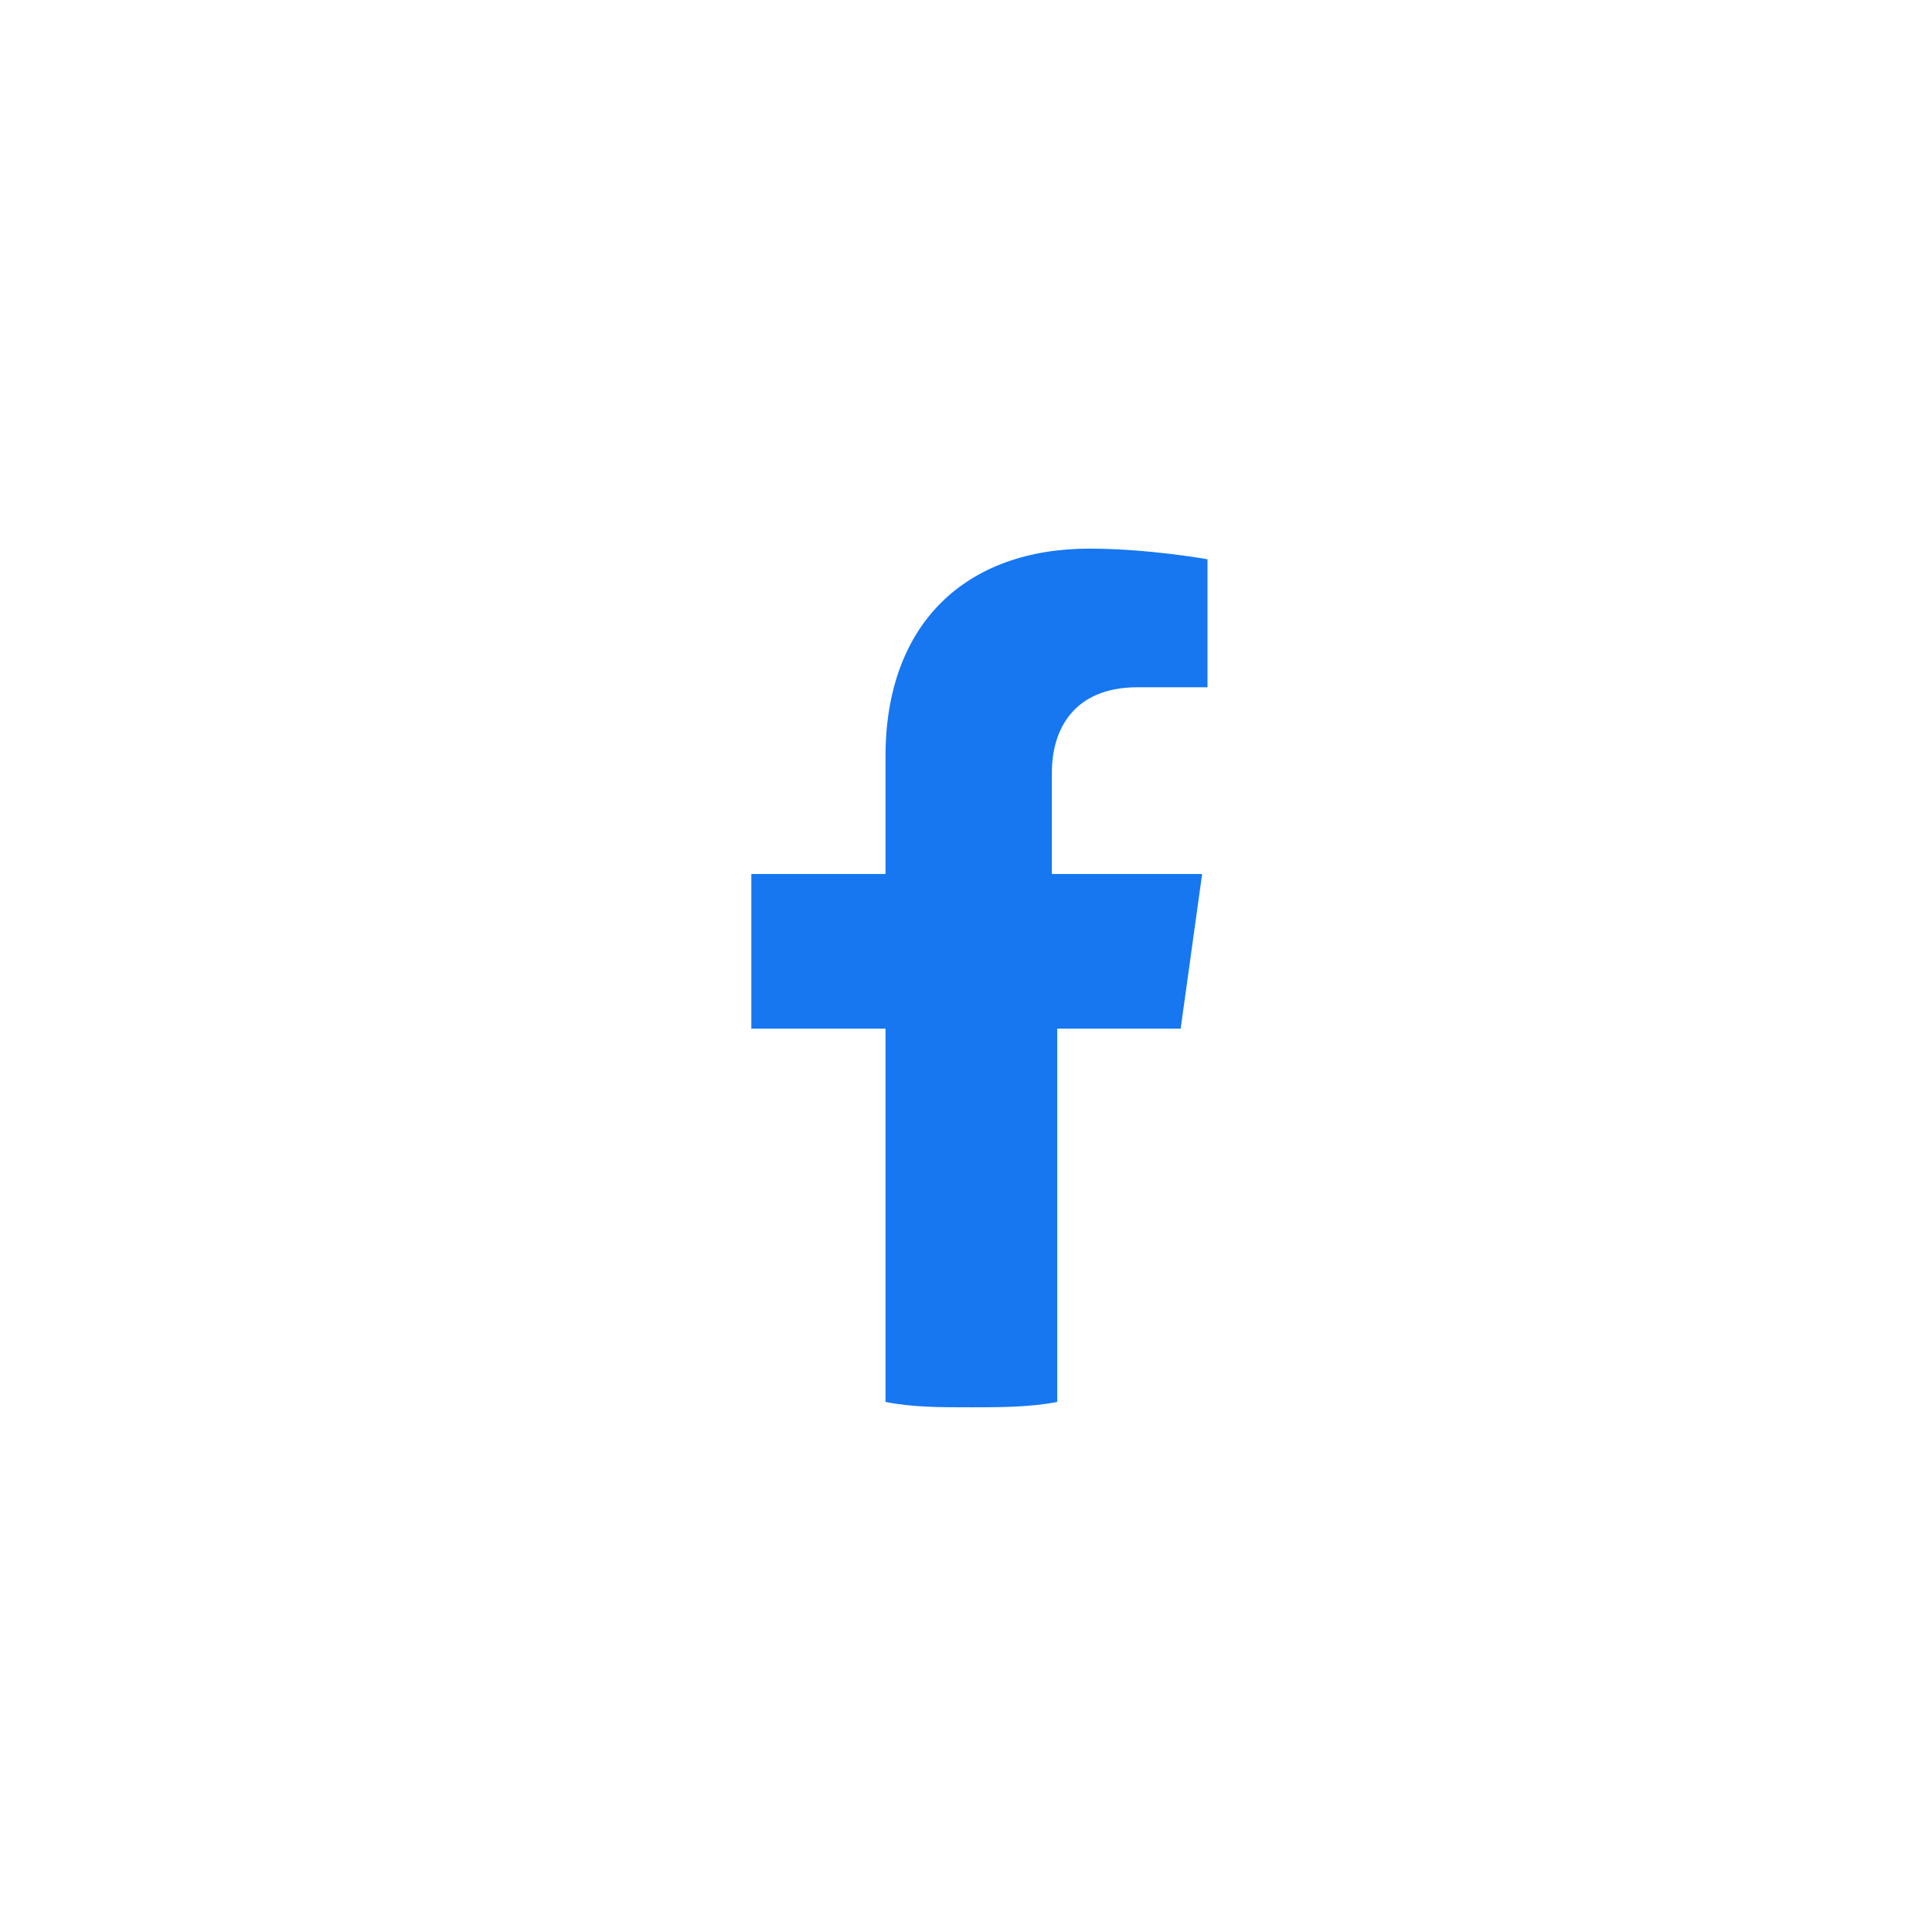
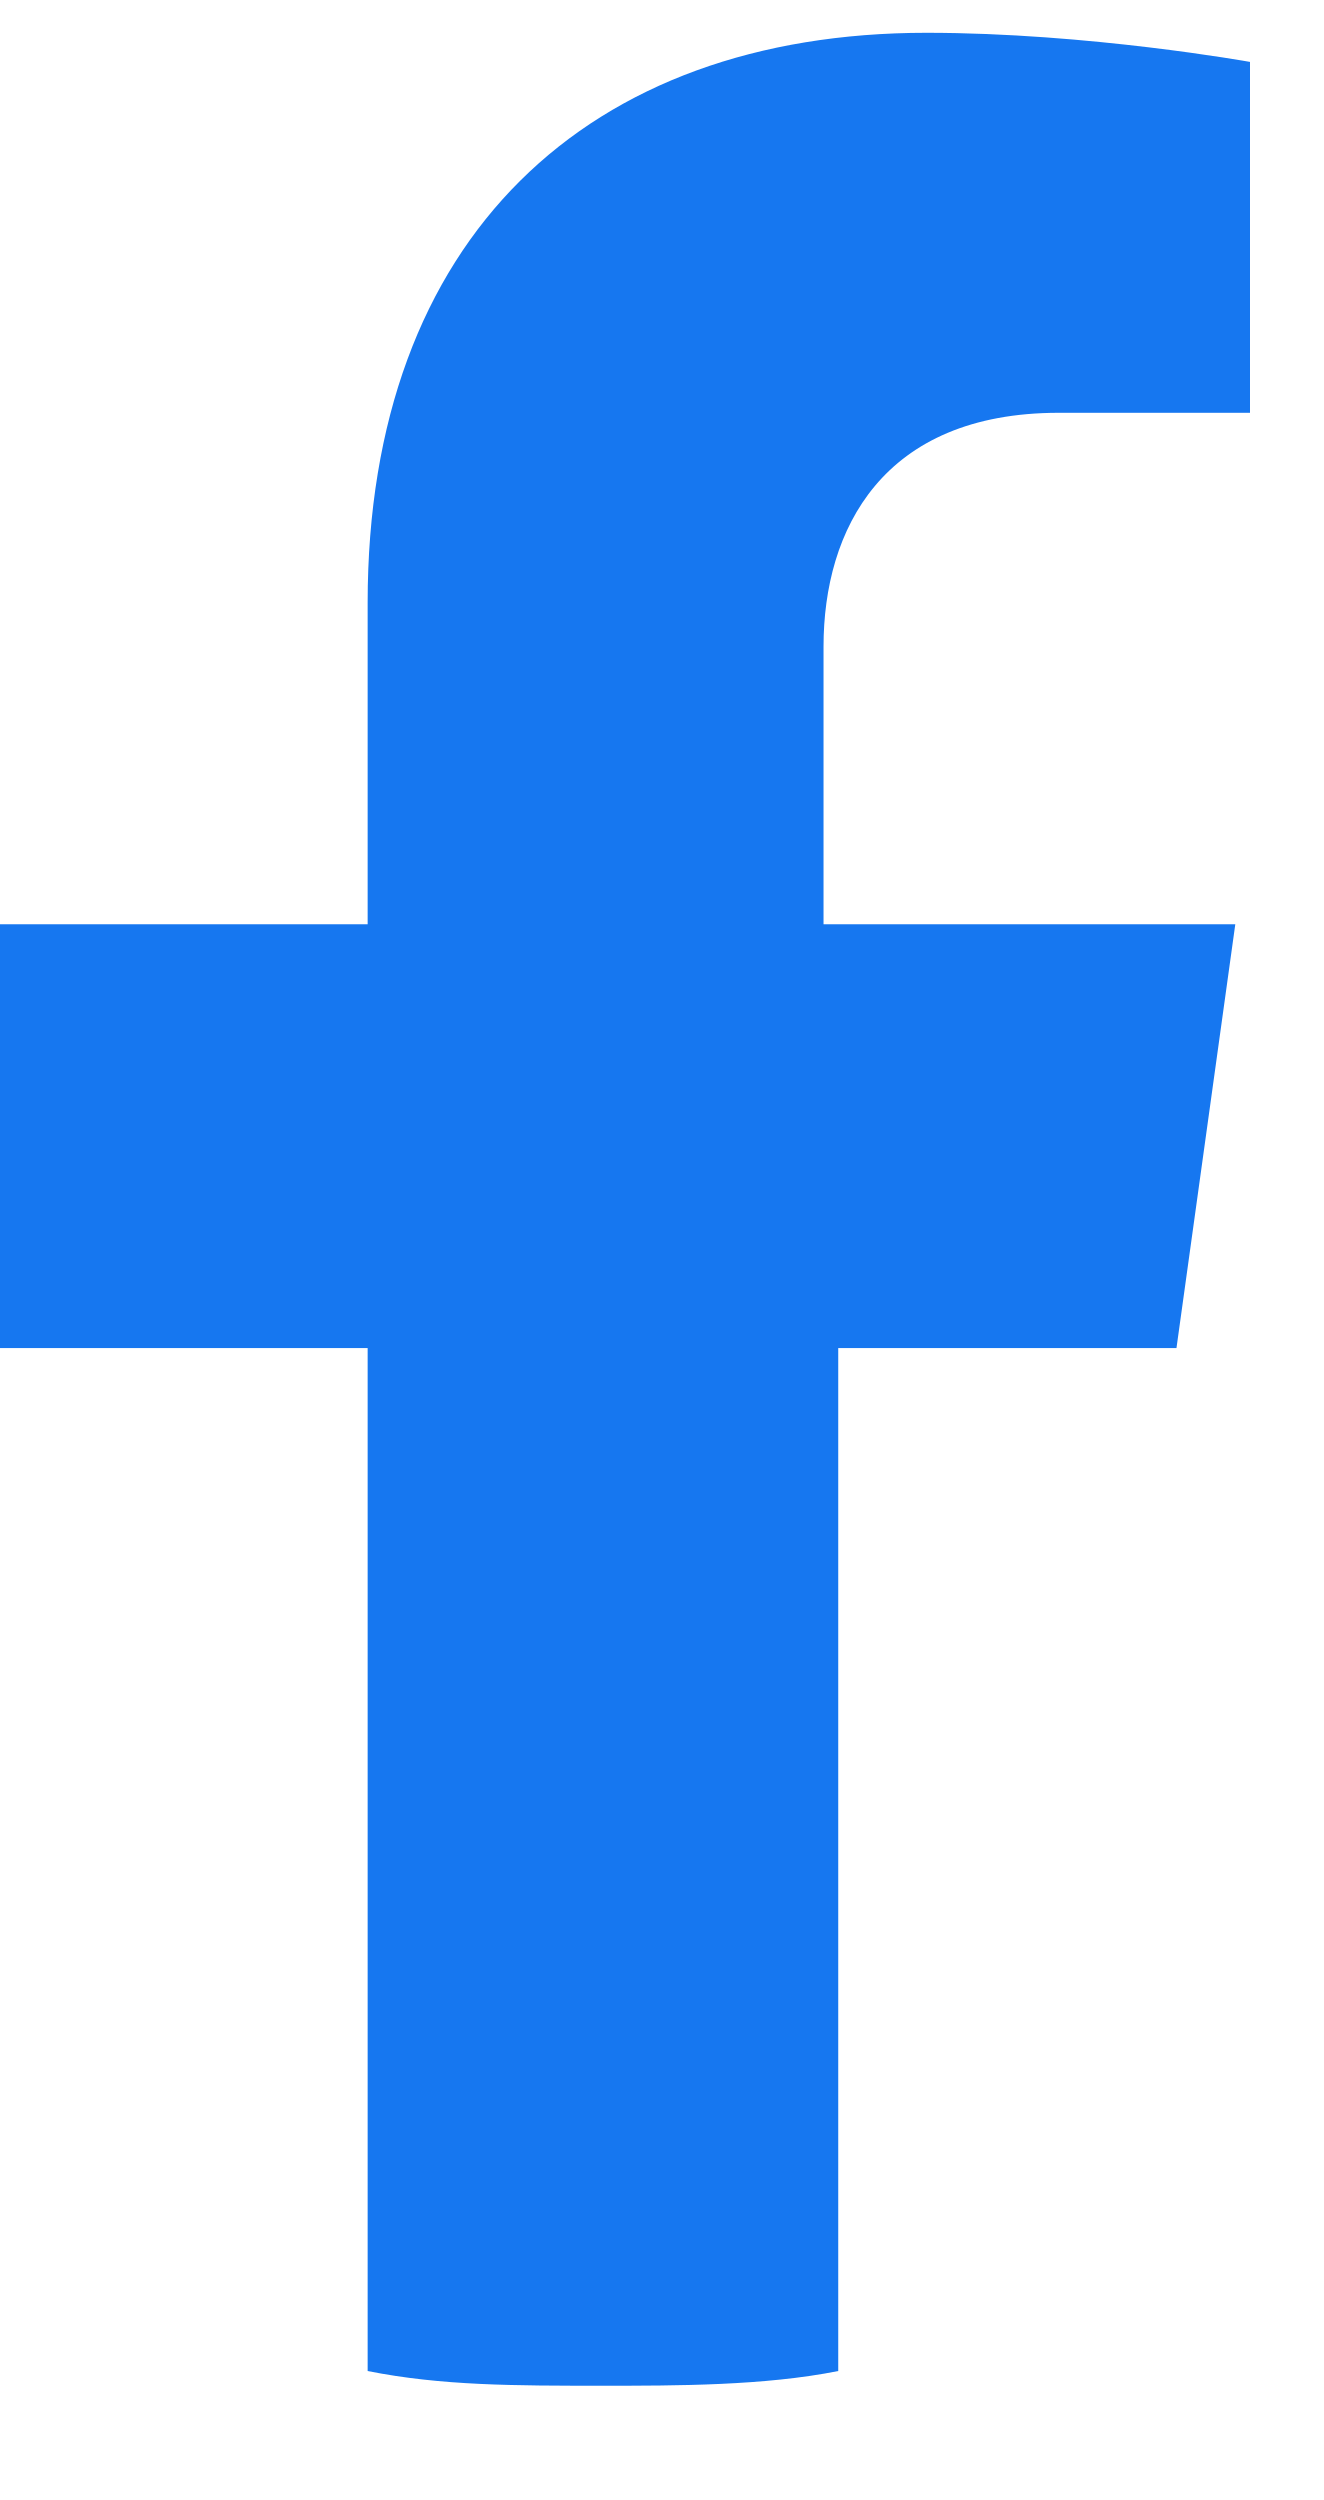
- <svg xmlns="http://www.w3.org/2000/svg" width="36" height="36" viewBox="0 0 36 36" fill="none">
-   <g id="facebook">
-     <path id="Vector" d="M22 19.167L22.4 16.285H19.6V14.397C19.6 13.601 20 12.806 21.2 12.806H22.5V10.421C22.5 10.421 21.4 10.223 20.3 10.223C18 10.223 16.5 11.614 16.5 14.098V16.285H14V19.167H16.5V26.123C17 26.223 17.5 26.223 18.1 26.223C18.6 26.223 19.2 26.223 19.7 26.123V19.167H22Z" fill="#1677F0" />
-   </g>
+ <svg xmlns="http://www.w3.org/2000/svg" width="9" height="17" viewBox="0 0 9 17" fill="none">
+   <path d="M8 9.167L8.4 6.285H5.6V4.397C5.6 3.602 6 2.807 7.2 2.807H8.5V0.421C8.5 0.421 7.4 0.223 6.3 0.223C4 0.223 2.5 1.614 2.5 4.098V6.285H0V9.167H2.5V16.123C3 16.223 3.5 16.223 4.1 16.223C4.6 16.223 5.2 16.223 5.7 16.123V9.167H8Z" fill="#1677F0" />
</svg>
